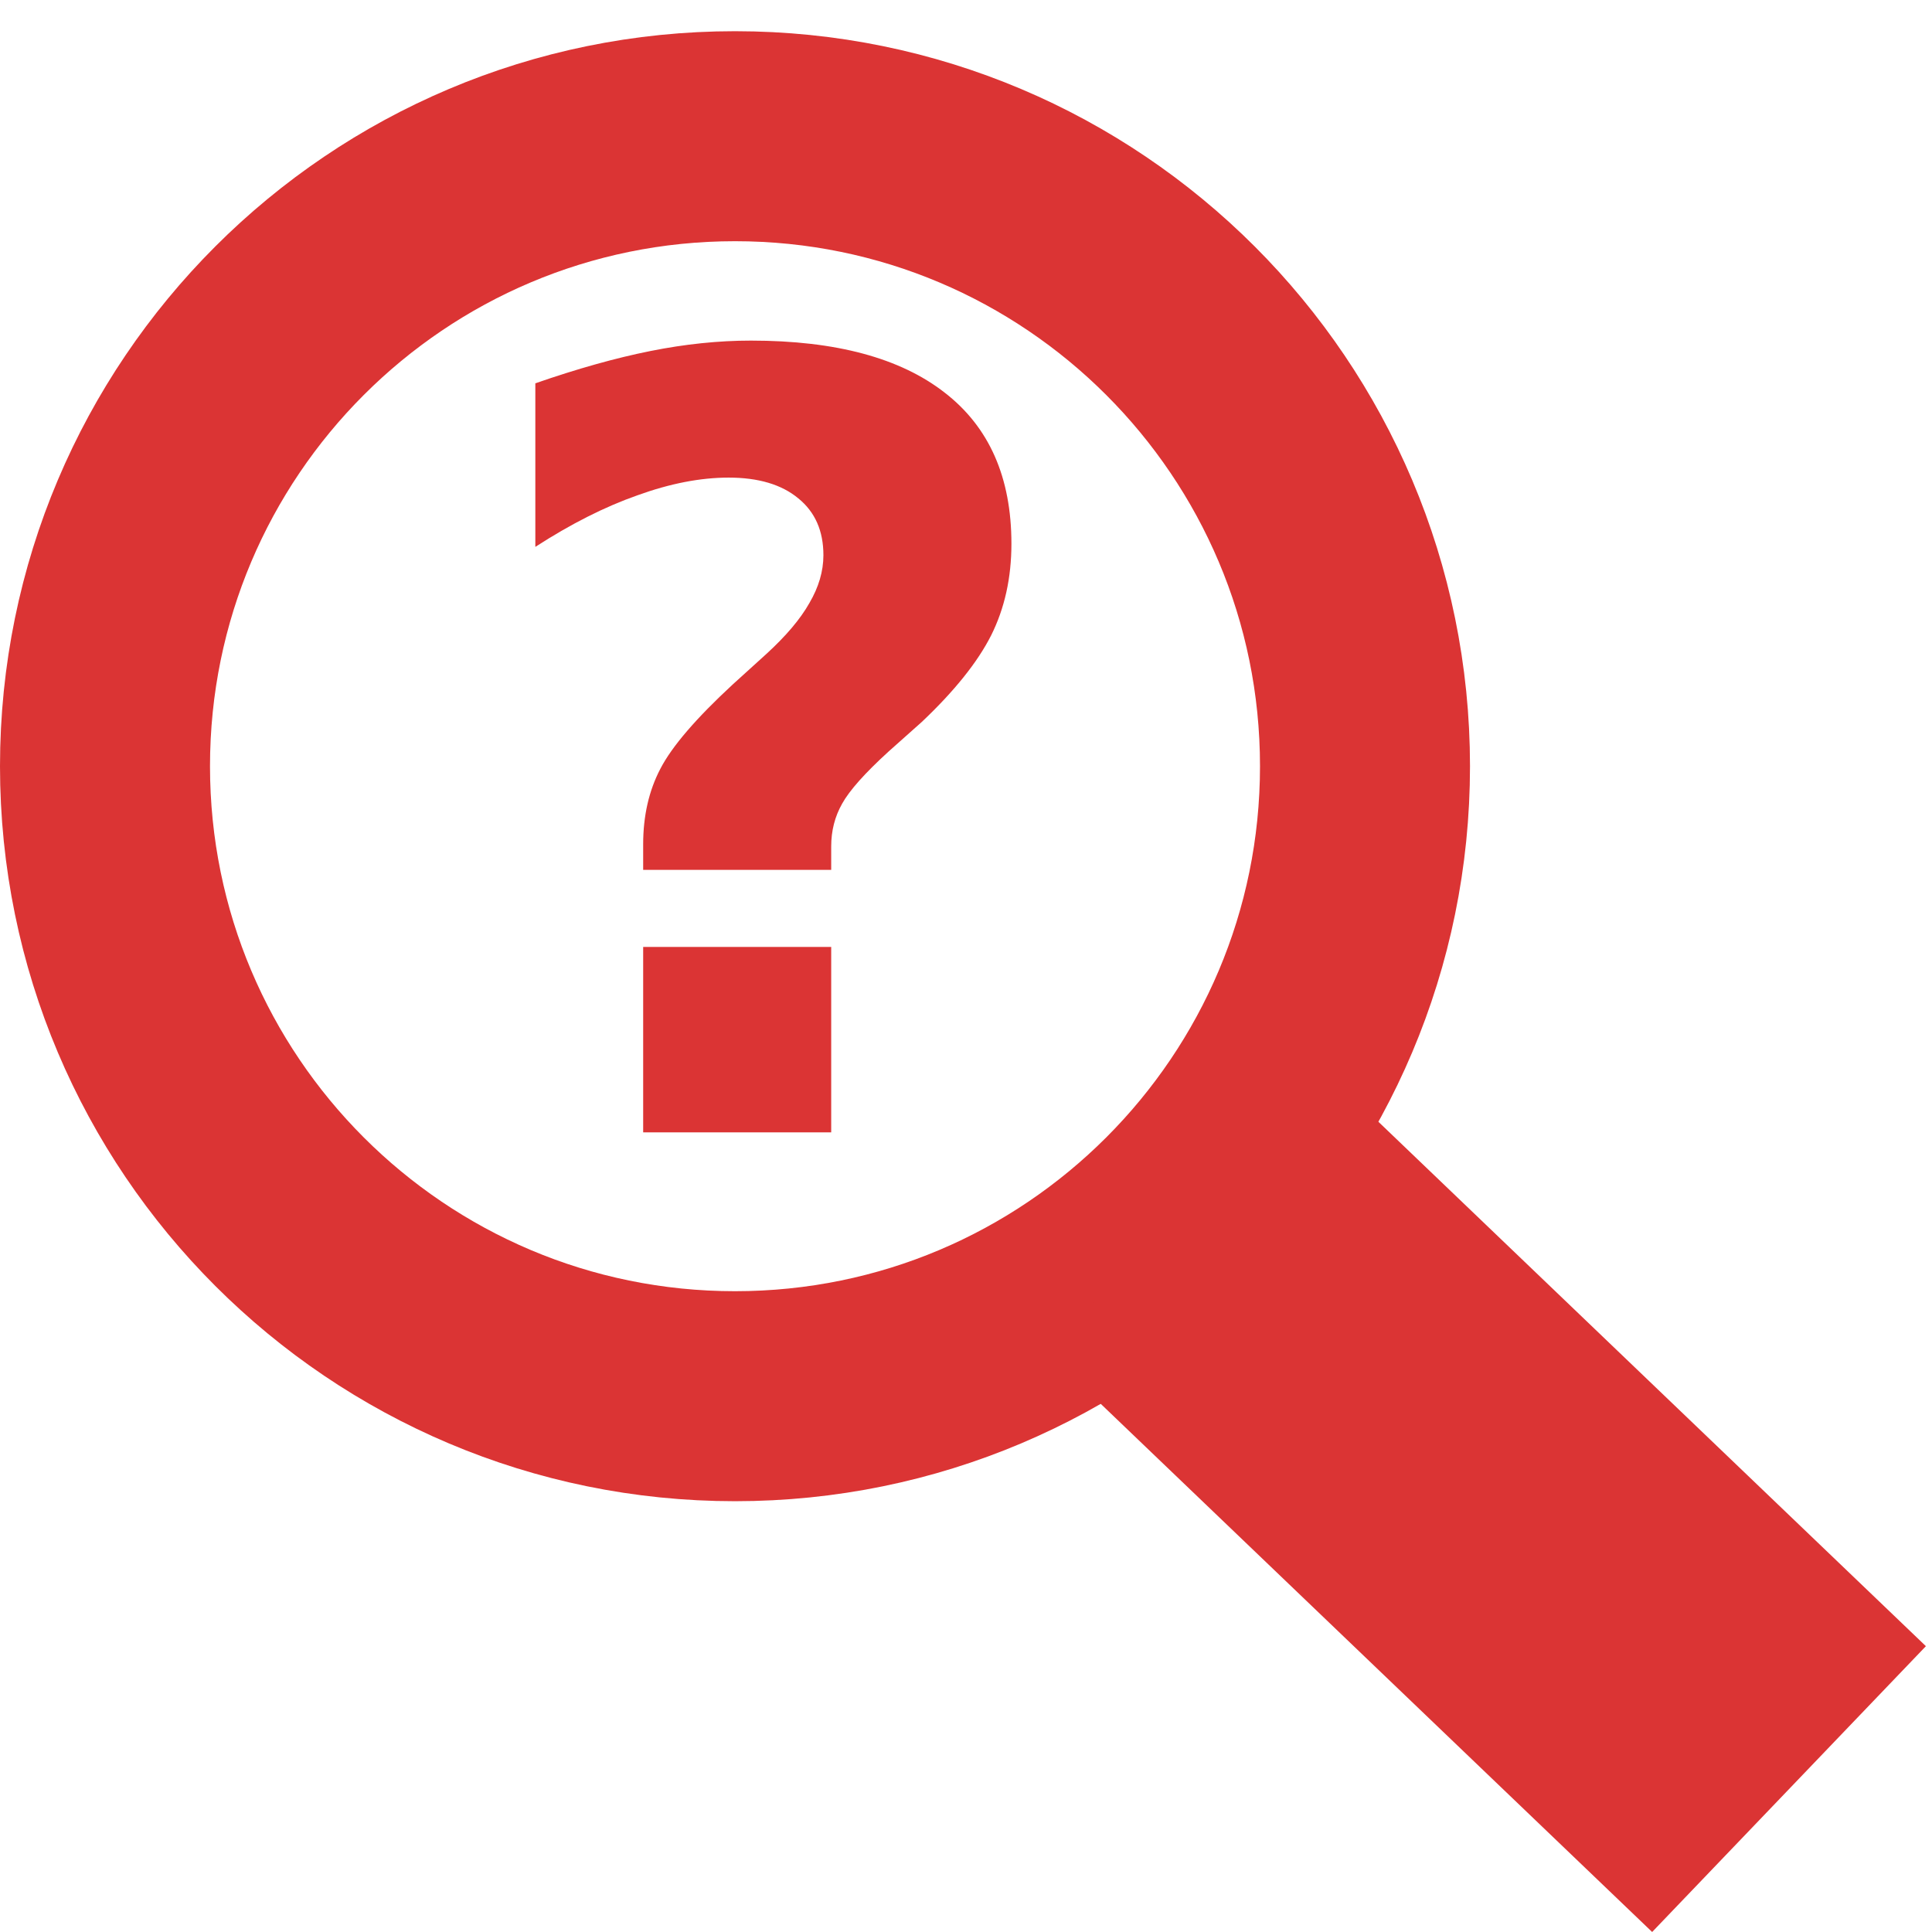
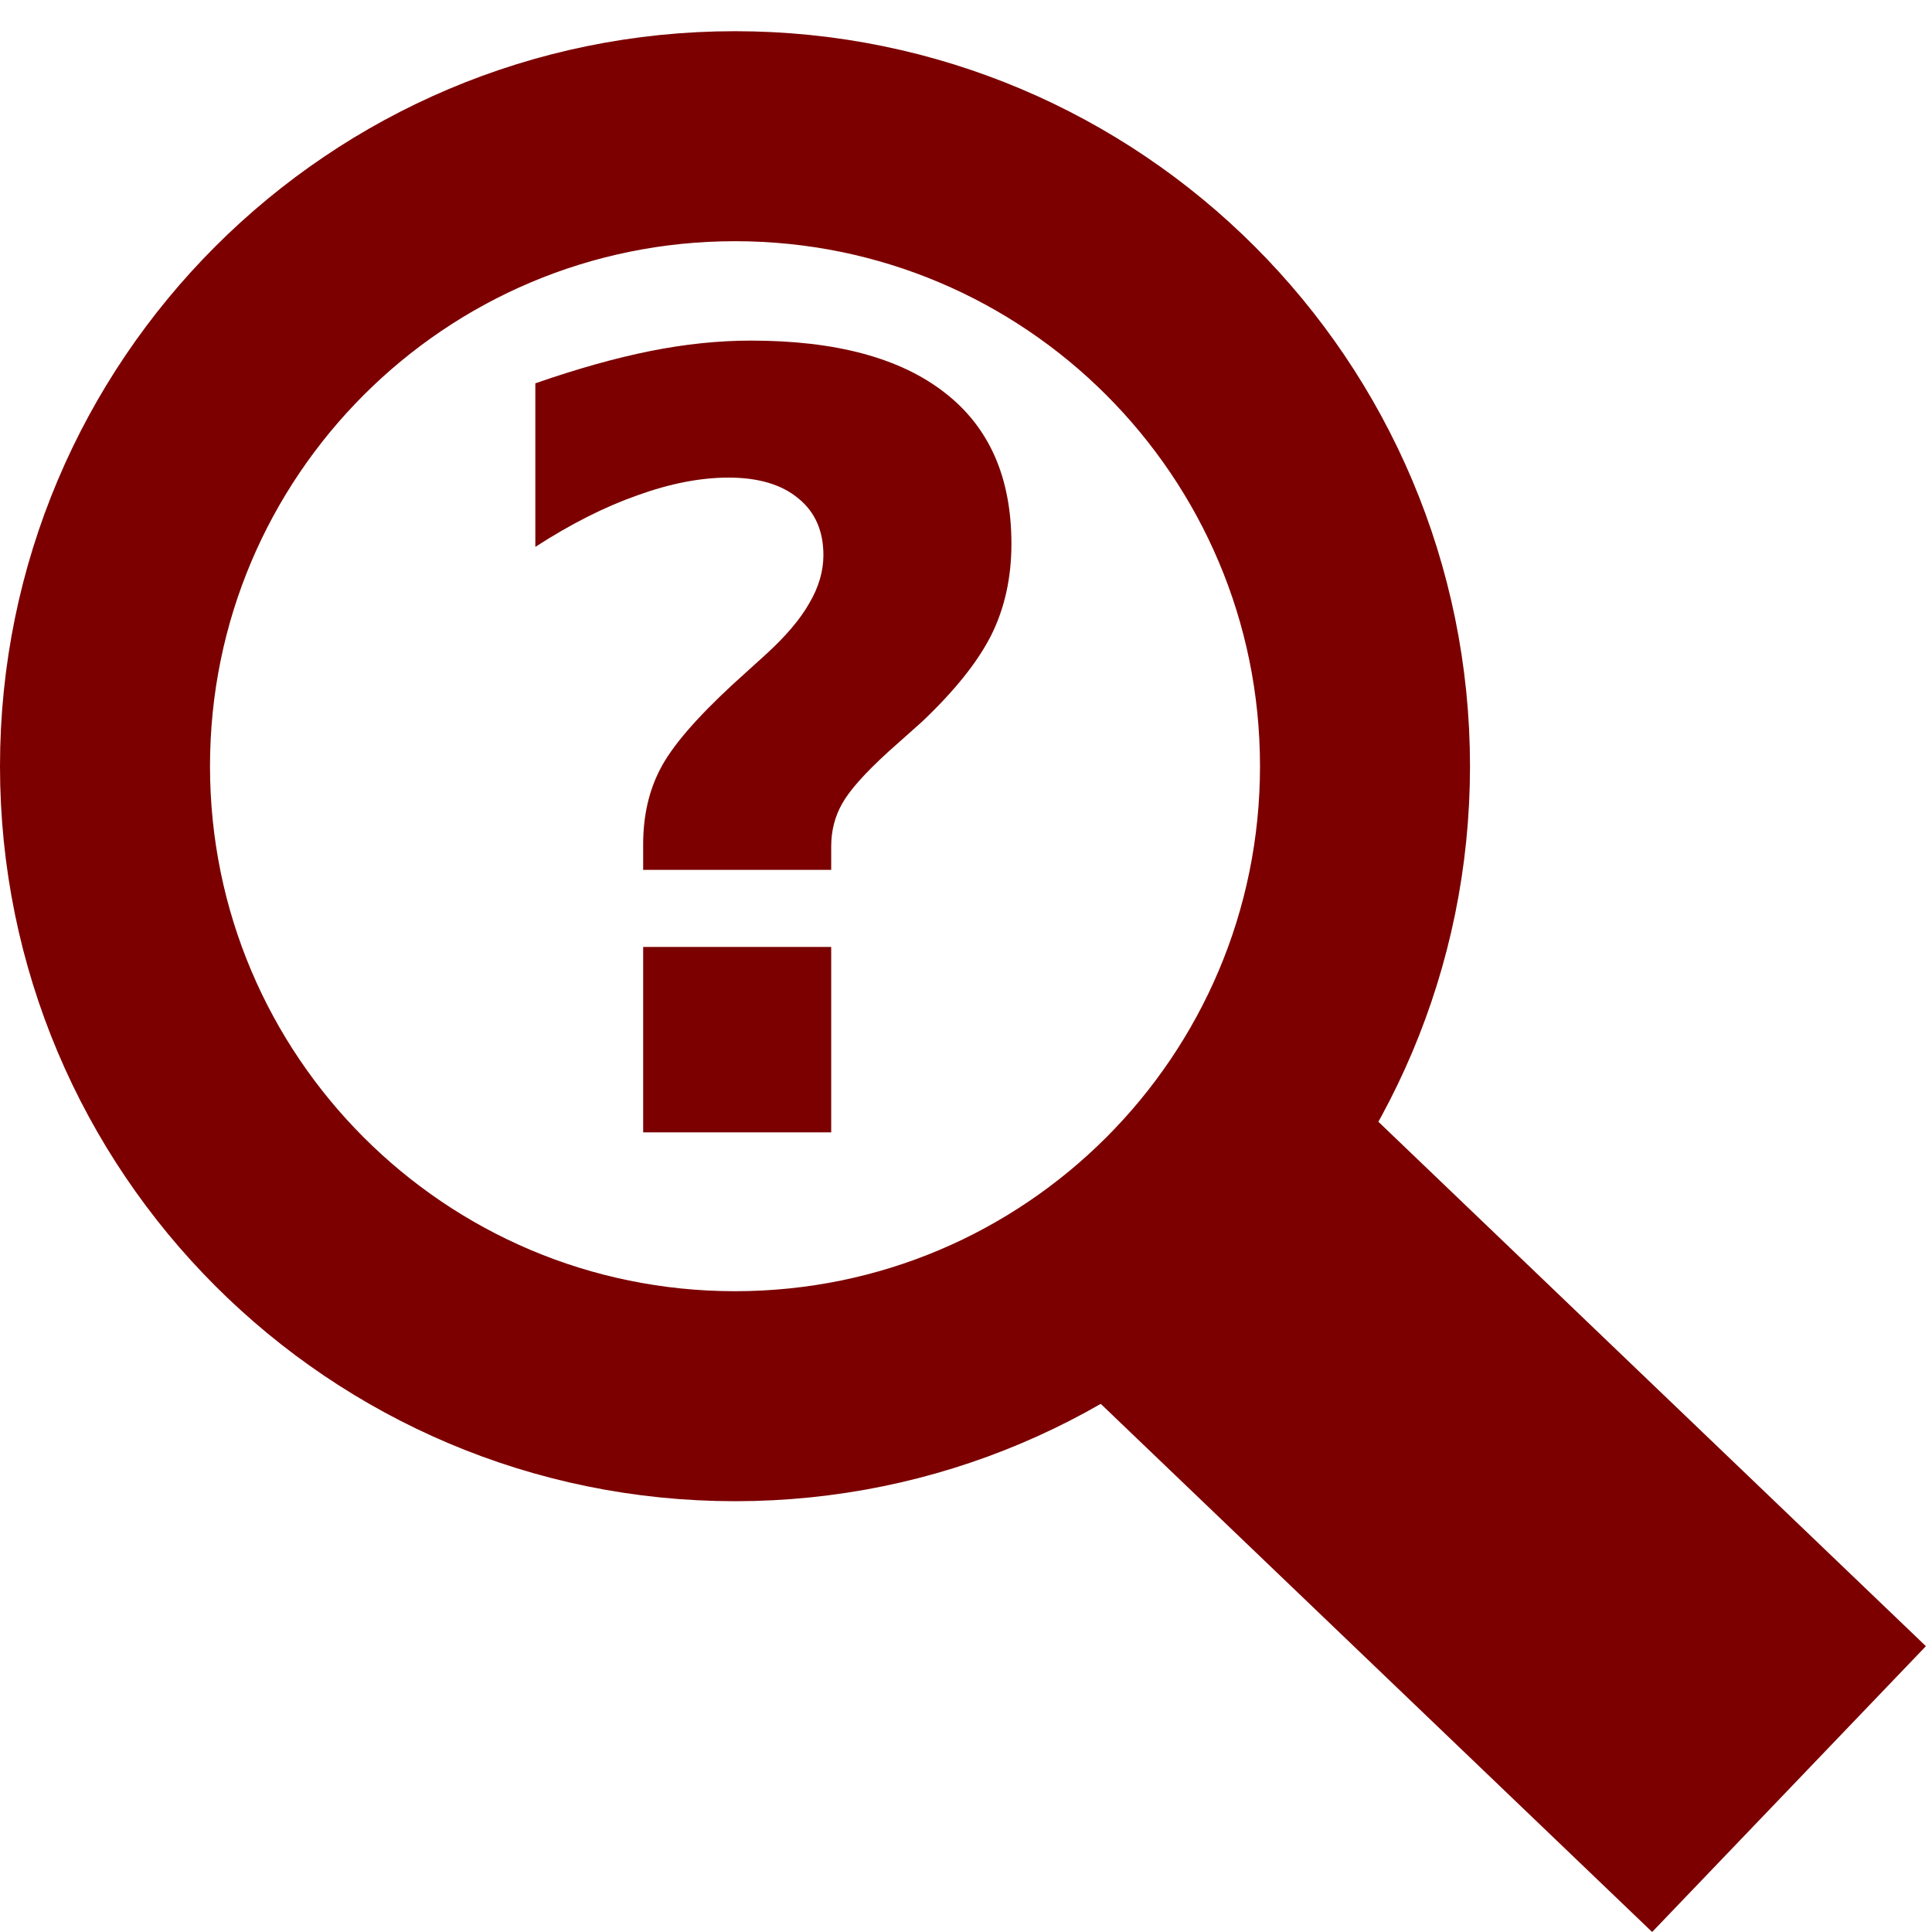
<svg xmlns="http://www.w3.org/2000/svg" id="svg8" version="1.1" viewBox="0 0 92 92" height="92mm" width="92mm">
  <defs id="defs2" />
-   <path d="M 39.581,41.421 H 30.627 v -1.215 q 0,-2.034 0.819,-3.597 0.819,-1.587 3.448,-4.018 l 1.587,-1.439 q 1.414,-1.29 2.059,-2.431 0.67,-1.141 0.67,-2.282 0,-1.736 -1.191,-2.704 -1.191,-0.992 -3.324,-0.992 -2.009,0 -4.341,0.843 -2.332,0.819 -4.862,2.456 v -7.789 q 3.001,-1.042 5.482,-1.538 2.48,-0.496 4.787,-0.496 6.052,0 9.227,2.48 3.175,2.456 3.175,7.193 0,2.431 -0.967,4.366 -0.967,1.91 -3.299,4.118 l -1.587,1.414 q -1.687,1.538 -2.208,2.48 -0.521,0.918 -0.521,2.034 z m -8.954,3.671 h 8.954 v 8.83 H 30.627 Z" style="font-style:normal;font-variant:normal;font-weight:bold;font-stretch:normal;font-size:50.8px;line-height:1;font-family:'DejaVu Sans';-inkscape-font-specification:'DejaVu Sans Bold';display:inline;fill:#db3434;fill-opacity:1;stroke-width:0.265" id="path827" />
-   <circle style="fill:none;fill-opacity:1;stroke:#db3434;stroke-width:10;stroke-miterlimit:4;stroke-dasharray:none;stroke-opacity:1" id="path834" cx="35" cy="36.486" r="30" />
-   <rect style="opacity:1;fill:#db3434;fill-opacity:1;stroke:none;stroke-width:8;stroke-miterlimit:4;stroke-dasharray:none;stroke-opacity:1" id="rect912" width="18.846" height="39.963" x="-12.021" y="80.49" ry="1.8669105e-13" transform="rotate(-46.23471)" />
+   <path d="M 39.581,41.421 H 30.627 v -1.215 q 0,-2.034 0.819,-3.597 0.819,-1.587 3.448,-4.018 l 1.587,-1.439 q 1.414,-1.29 2.059,-2.431 0.67,-1.141 0.67,-2.282 0,-1.736 -1.191,-2.704 -1.191,-0.992 -3.324,-0.992 -2.009,0 -4.341,0.843 -2.332,0.819 -4.862,2.456 v -7.789 q 3.001,-1.042 5.482,-1.538 2.48,-0.496 4.787,-0.496 6.052,0 9.227,2.48 3.175,2.456 3.175,7.193 0,2.431 -0.967,4.366 -0.967,1.91 -3.299,4.118 l -1.587,1.414 q -1.687,1.538 -2.208,2.48 -0.521,0.918 -0.521,2.034 z m -8.954,3.671 h 8.954 v 8.83 H 30.627 Z" style="font-style:normal;font-variant:normal;font-weight:bold;font-stretch:normal;font-size:50.8px;line-height:1;font-family:'DejaVu Sans';-inkscape-font-specification:'DejaVu Sans Bold';display:inline;fill:#7c0000;fill-opacity:1;stroke-width:0.265" id="path827" />
+   <circle style="fill:none;fill-opacity:1;stroke:#7c0000;stroke-width:10;stroke-miterlimit:4;stroke-dasharray:none;stroke-opacity:1" id="path834" cx="35" cy="36.486" r="30" />
+   <rect style="opacity:1;fill:#7c0000;fill-opacity:1;stroke:none;stroke-width:8;stroke-miterlimit:4;stroke-dasharray:none;stroke-opacity:1" id="rect912" width="18.846" height="39.963" x="-12.021" y="80.49" ry="1.8669105e-13" transform="rotate(-46.23471)" />
</svg>
